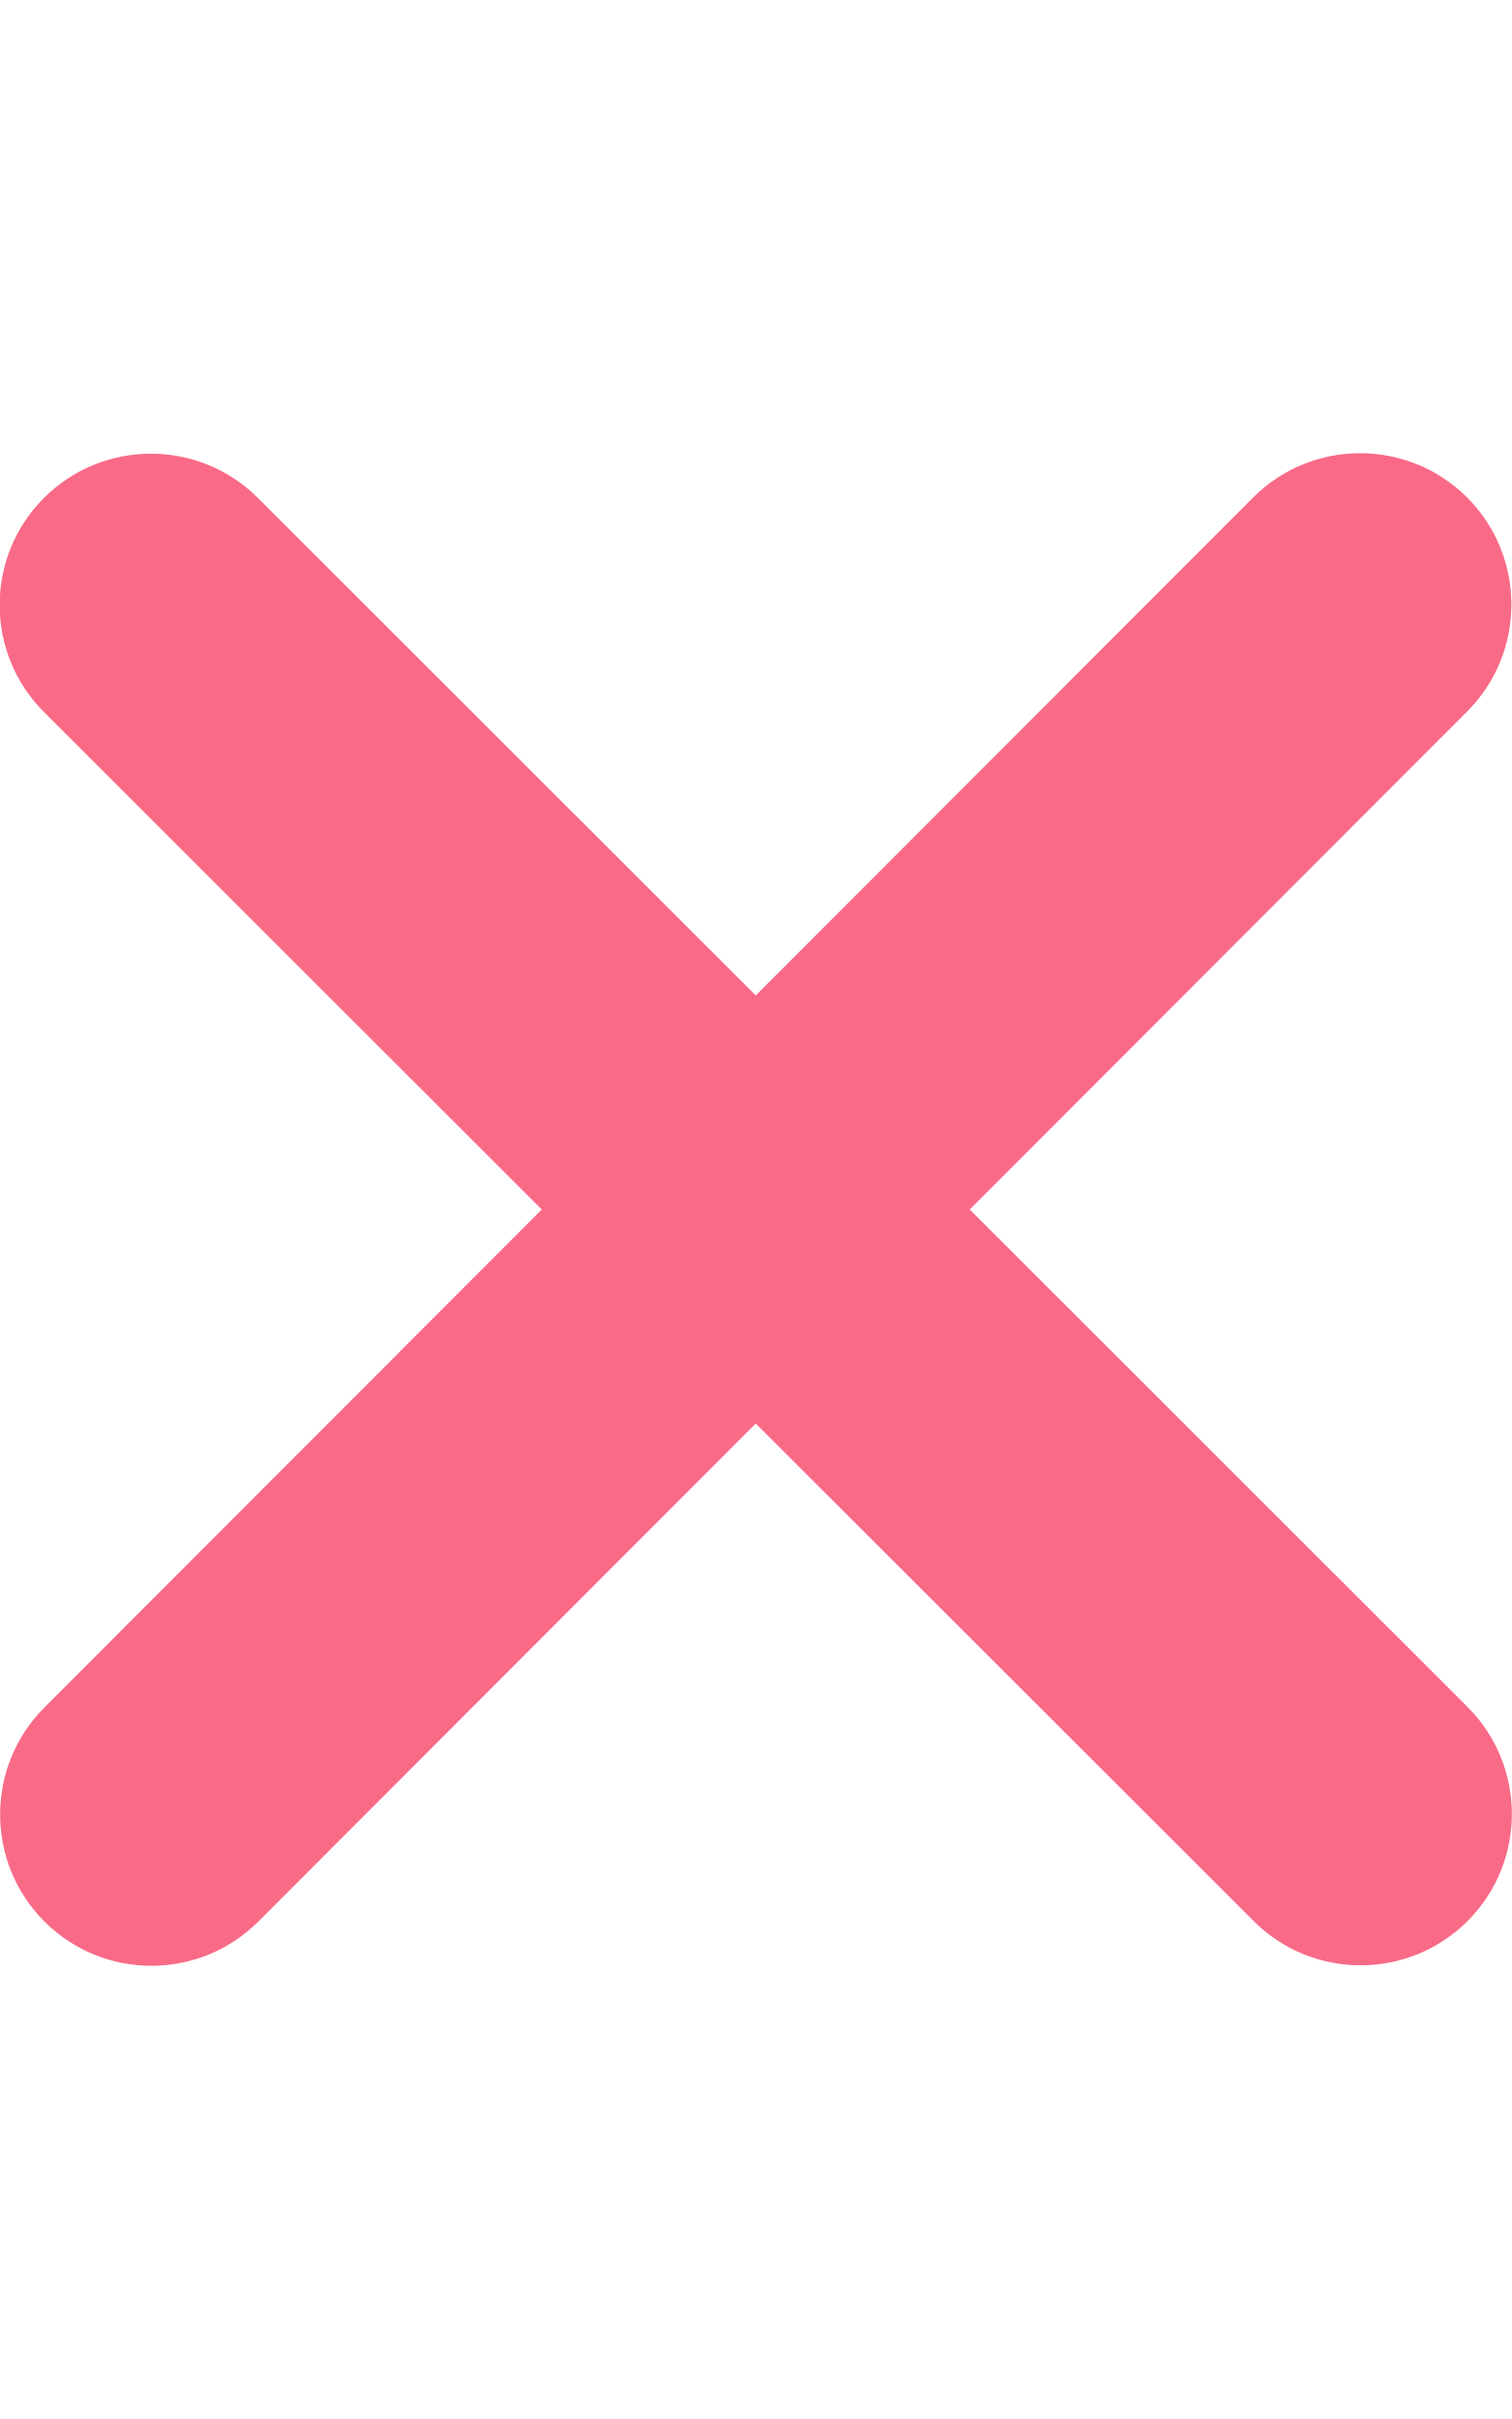
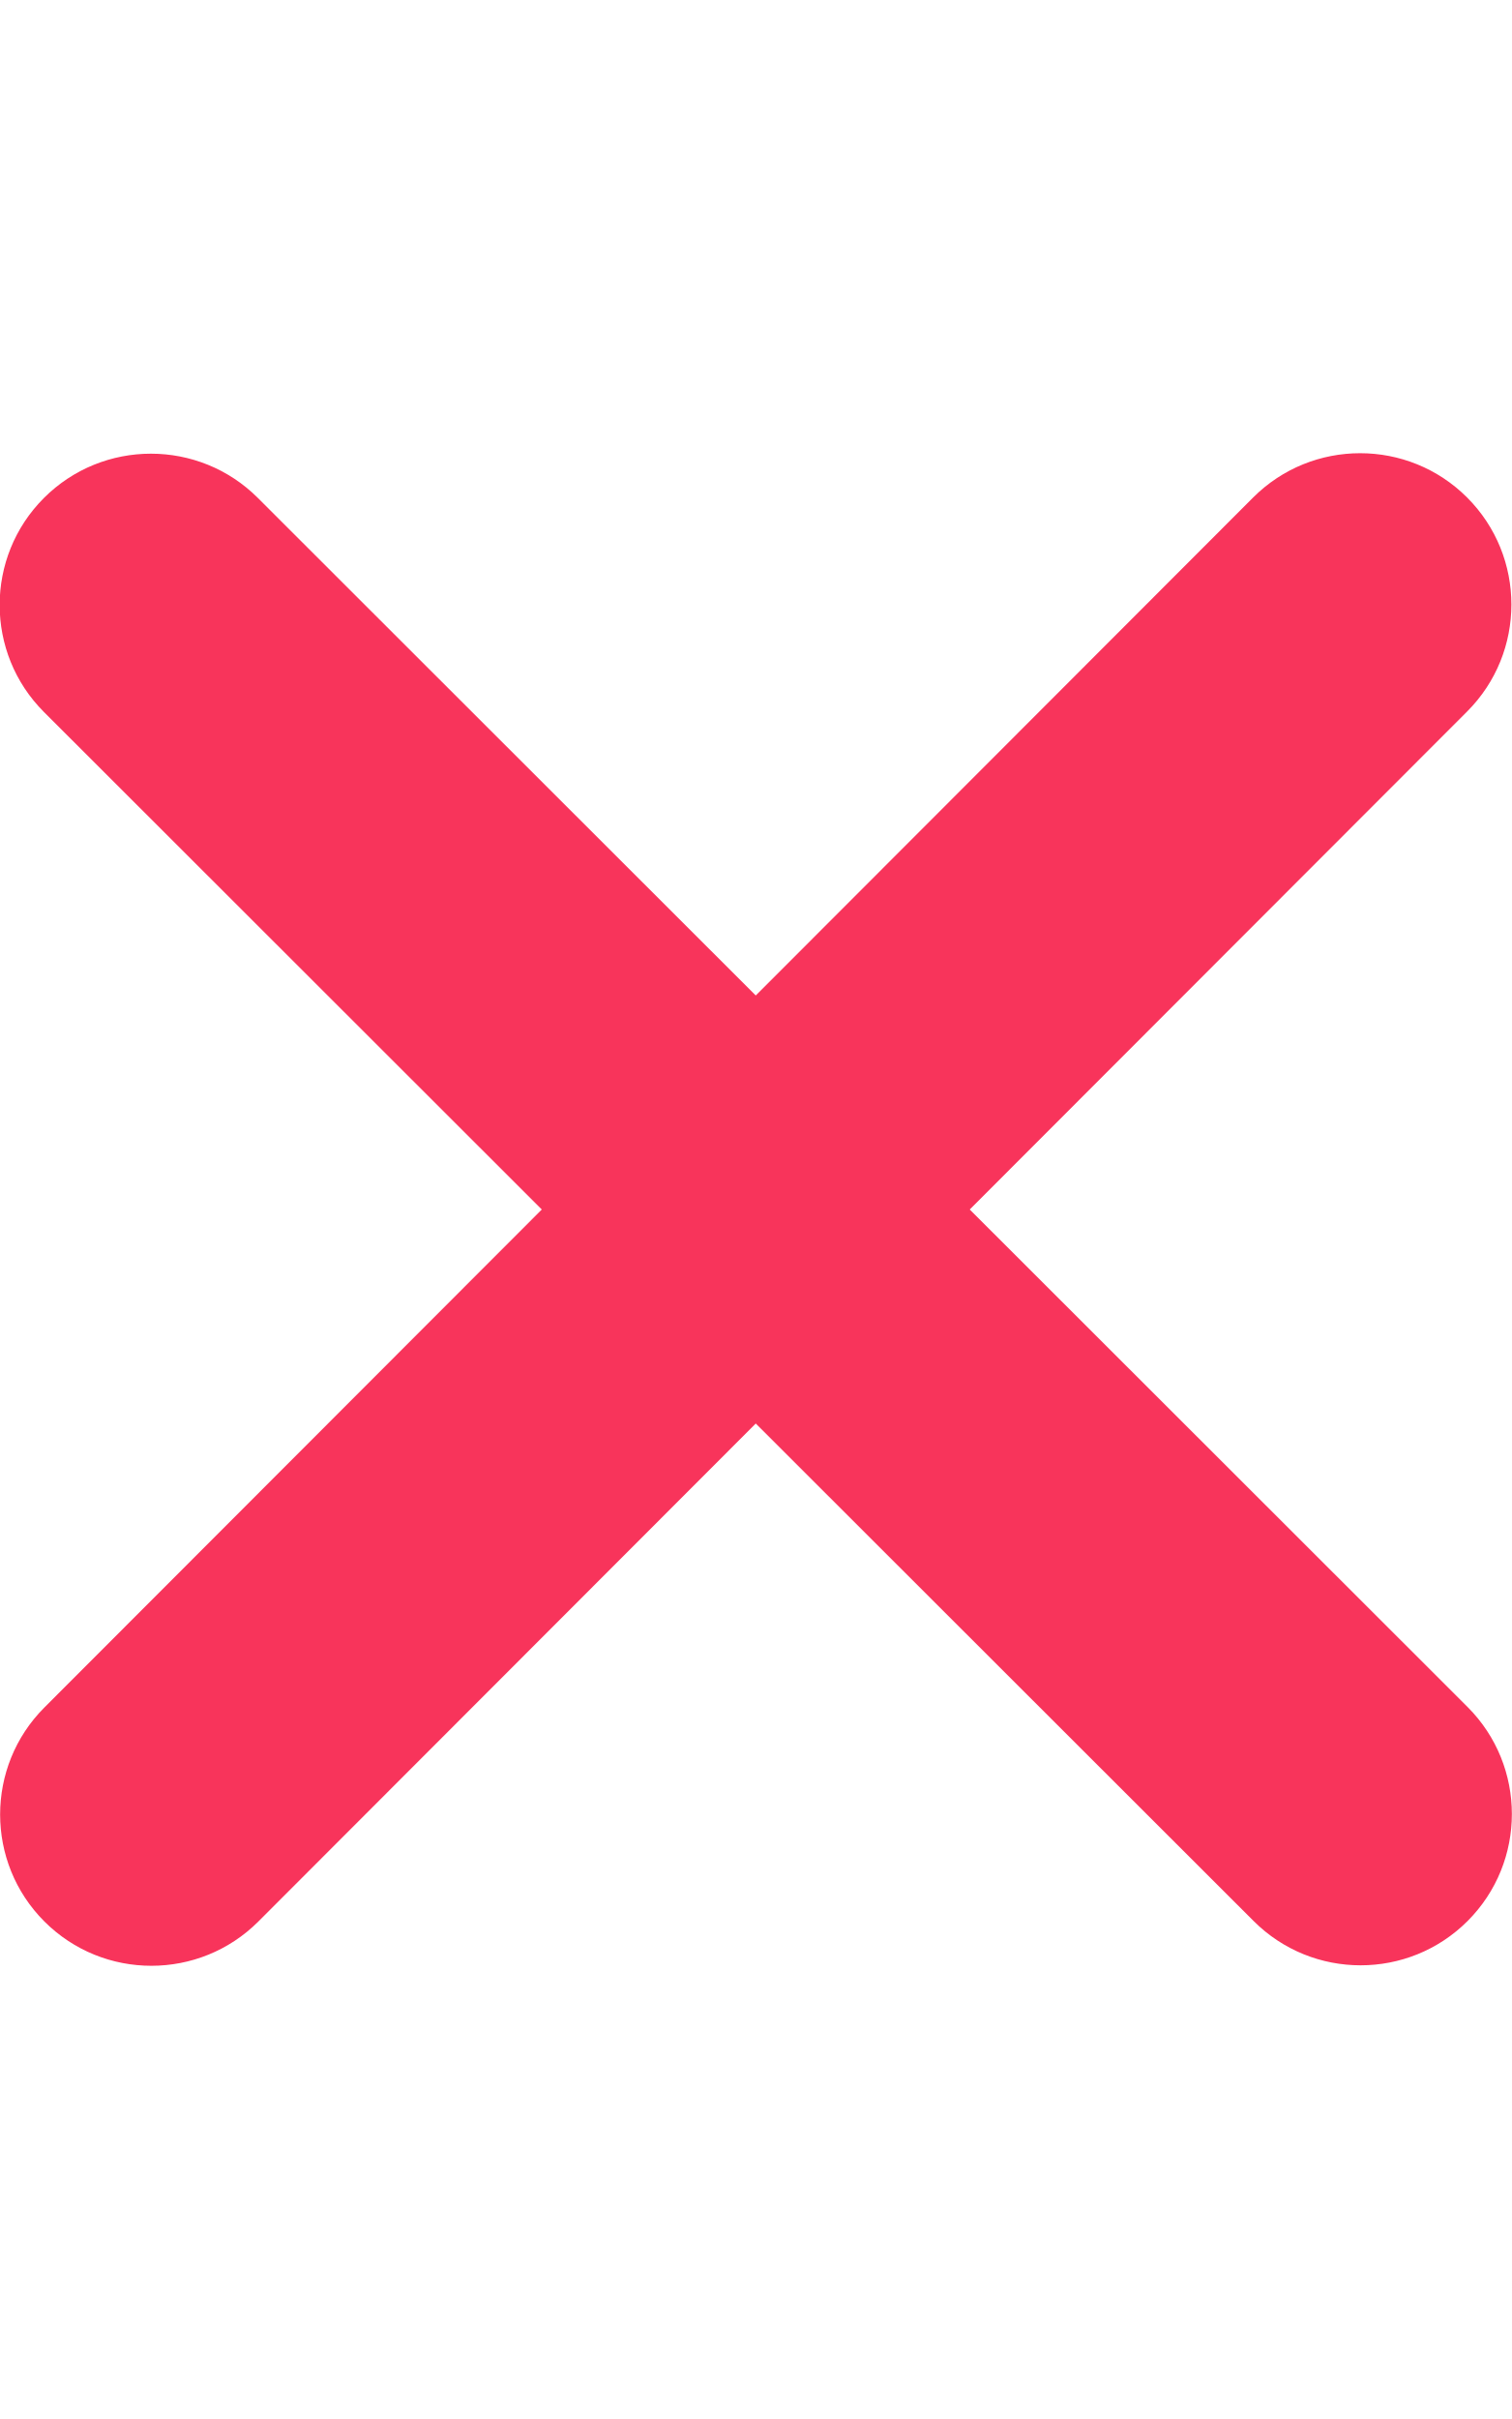
<svg xmlns="http://www.w3.org/2000/svg" viewBox="0 0 320 512">
-   <path fill="#f96a87" d="M310.6 150.6c12.5-12.5 12.5-32.8 0-45.3s-32.8-12.5-45.3 0L160 210.7 54.6 105.4c-12.5-12.5-32.8-12.5-45.3 0s-12.5 32.8 0 45.3L114.7 256 9.4 361.4c-12.5 12.5-12.5 32.8 0 45.3s32.8 12.5 45.3 0L160 301.3 265.4 406.6c12.5 12.5 32.8 12.5 45.3 0s12.5-32.8 0-45.3L205.3 256 310.6 150.6z" />
+   <path fill="#f8345b" d="M310.6 150.6c12.5-12.5 12.5-32.8 0-45.3s-32.8-12.5-45.3 0L160 210.7 54.6 105.4c-12.5-12.5-32.8-12.5-45.3 0s-12.5 32.8 0 45.3L114.7 256 9.4 361.4c-12.5 12.5-12.5 32.8 0 45.3s32.8 12.5 45.3 0L160 301.3 265.4 406.6c12.5 12.5 32.8 12.5 45.3 0s12.5-32.8 0-45.3L205.3 256 310.6 150.6z" />
</svg>
